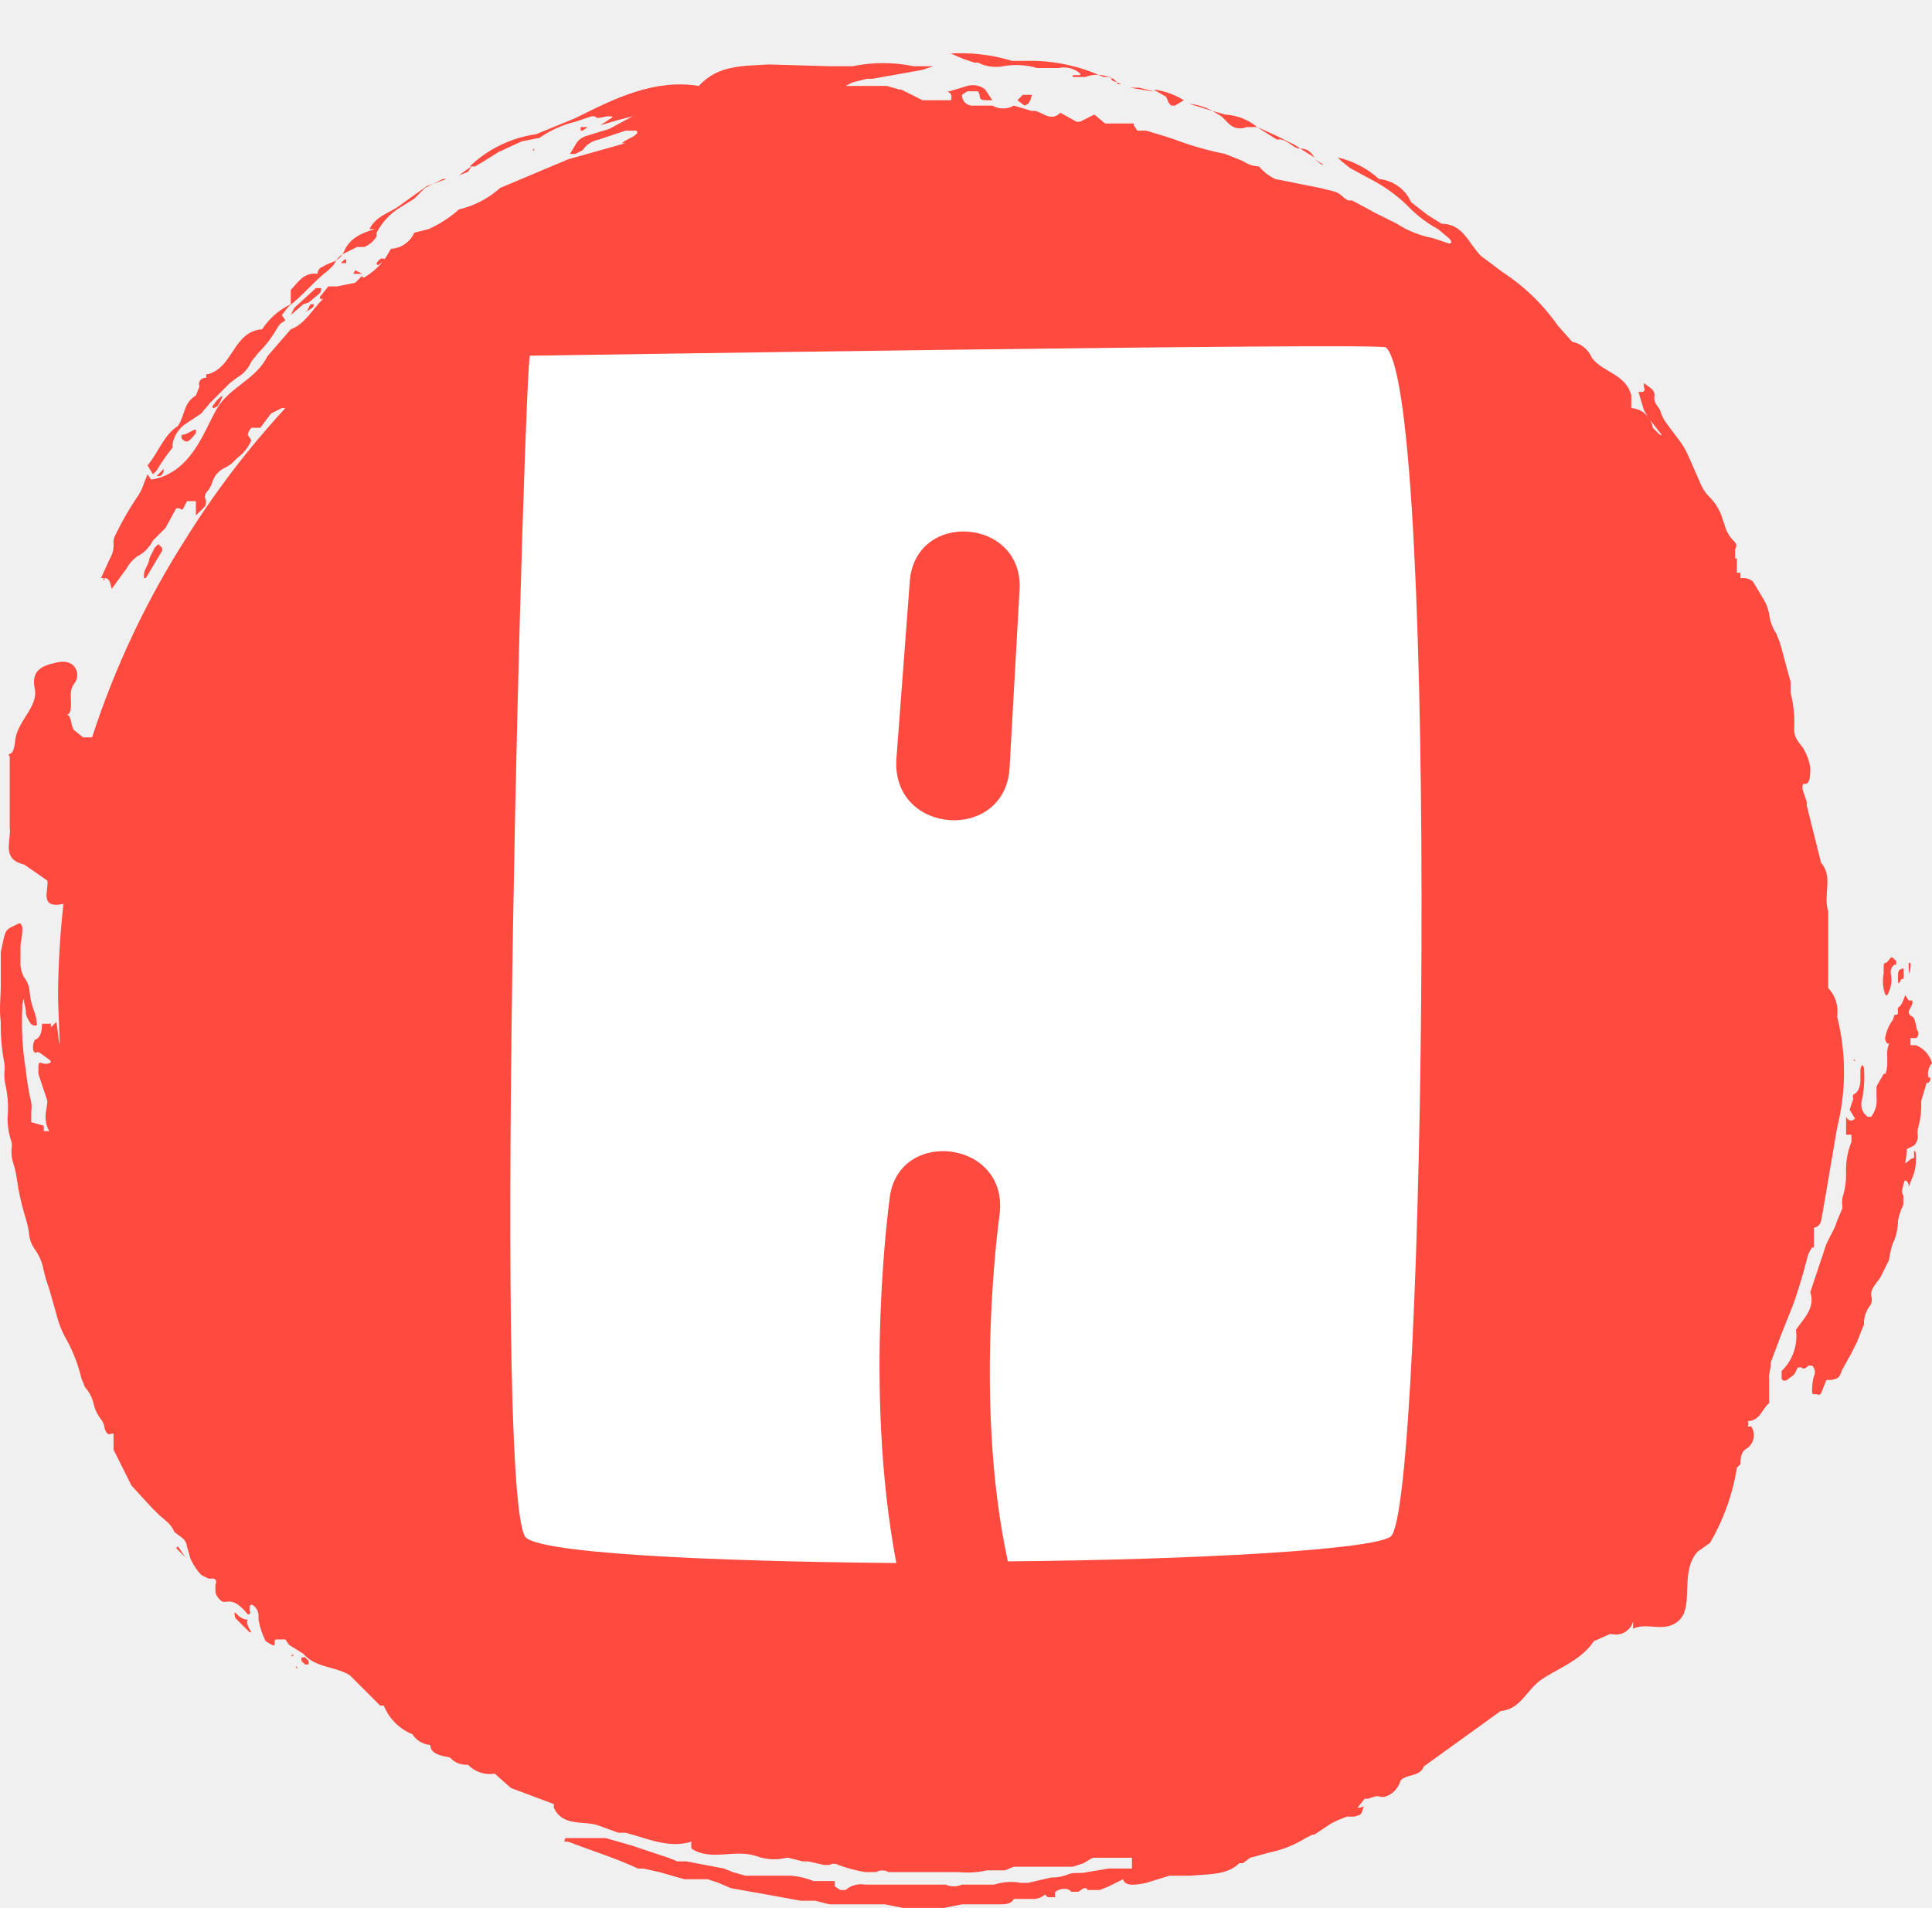
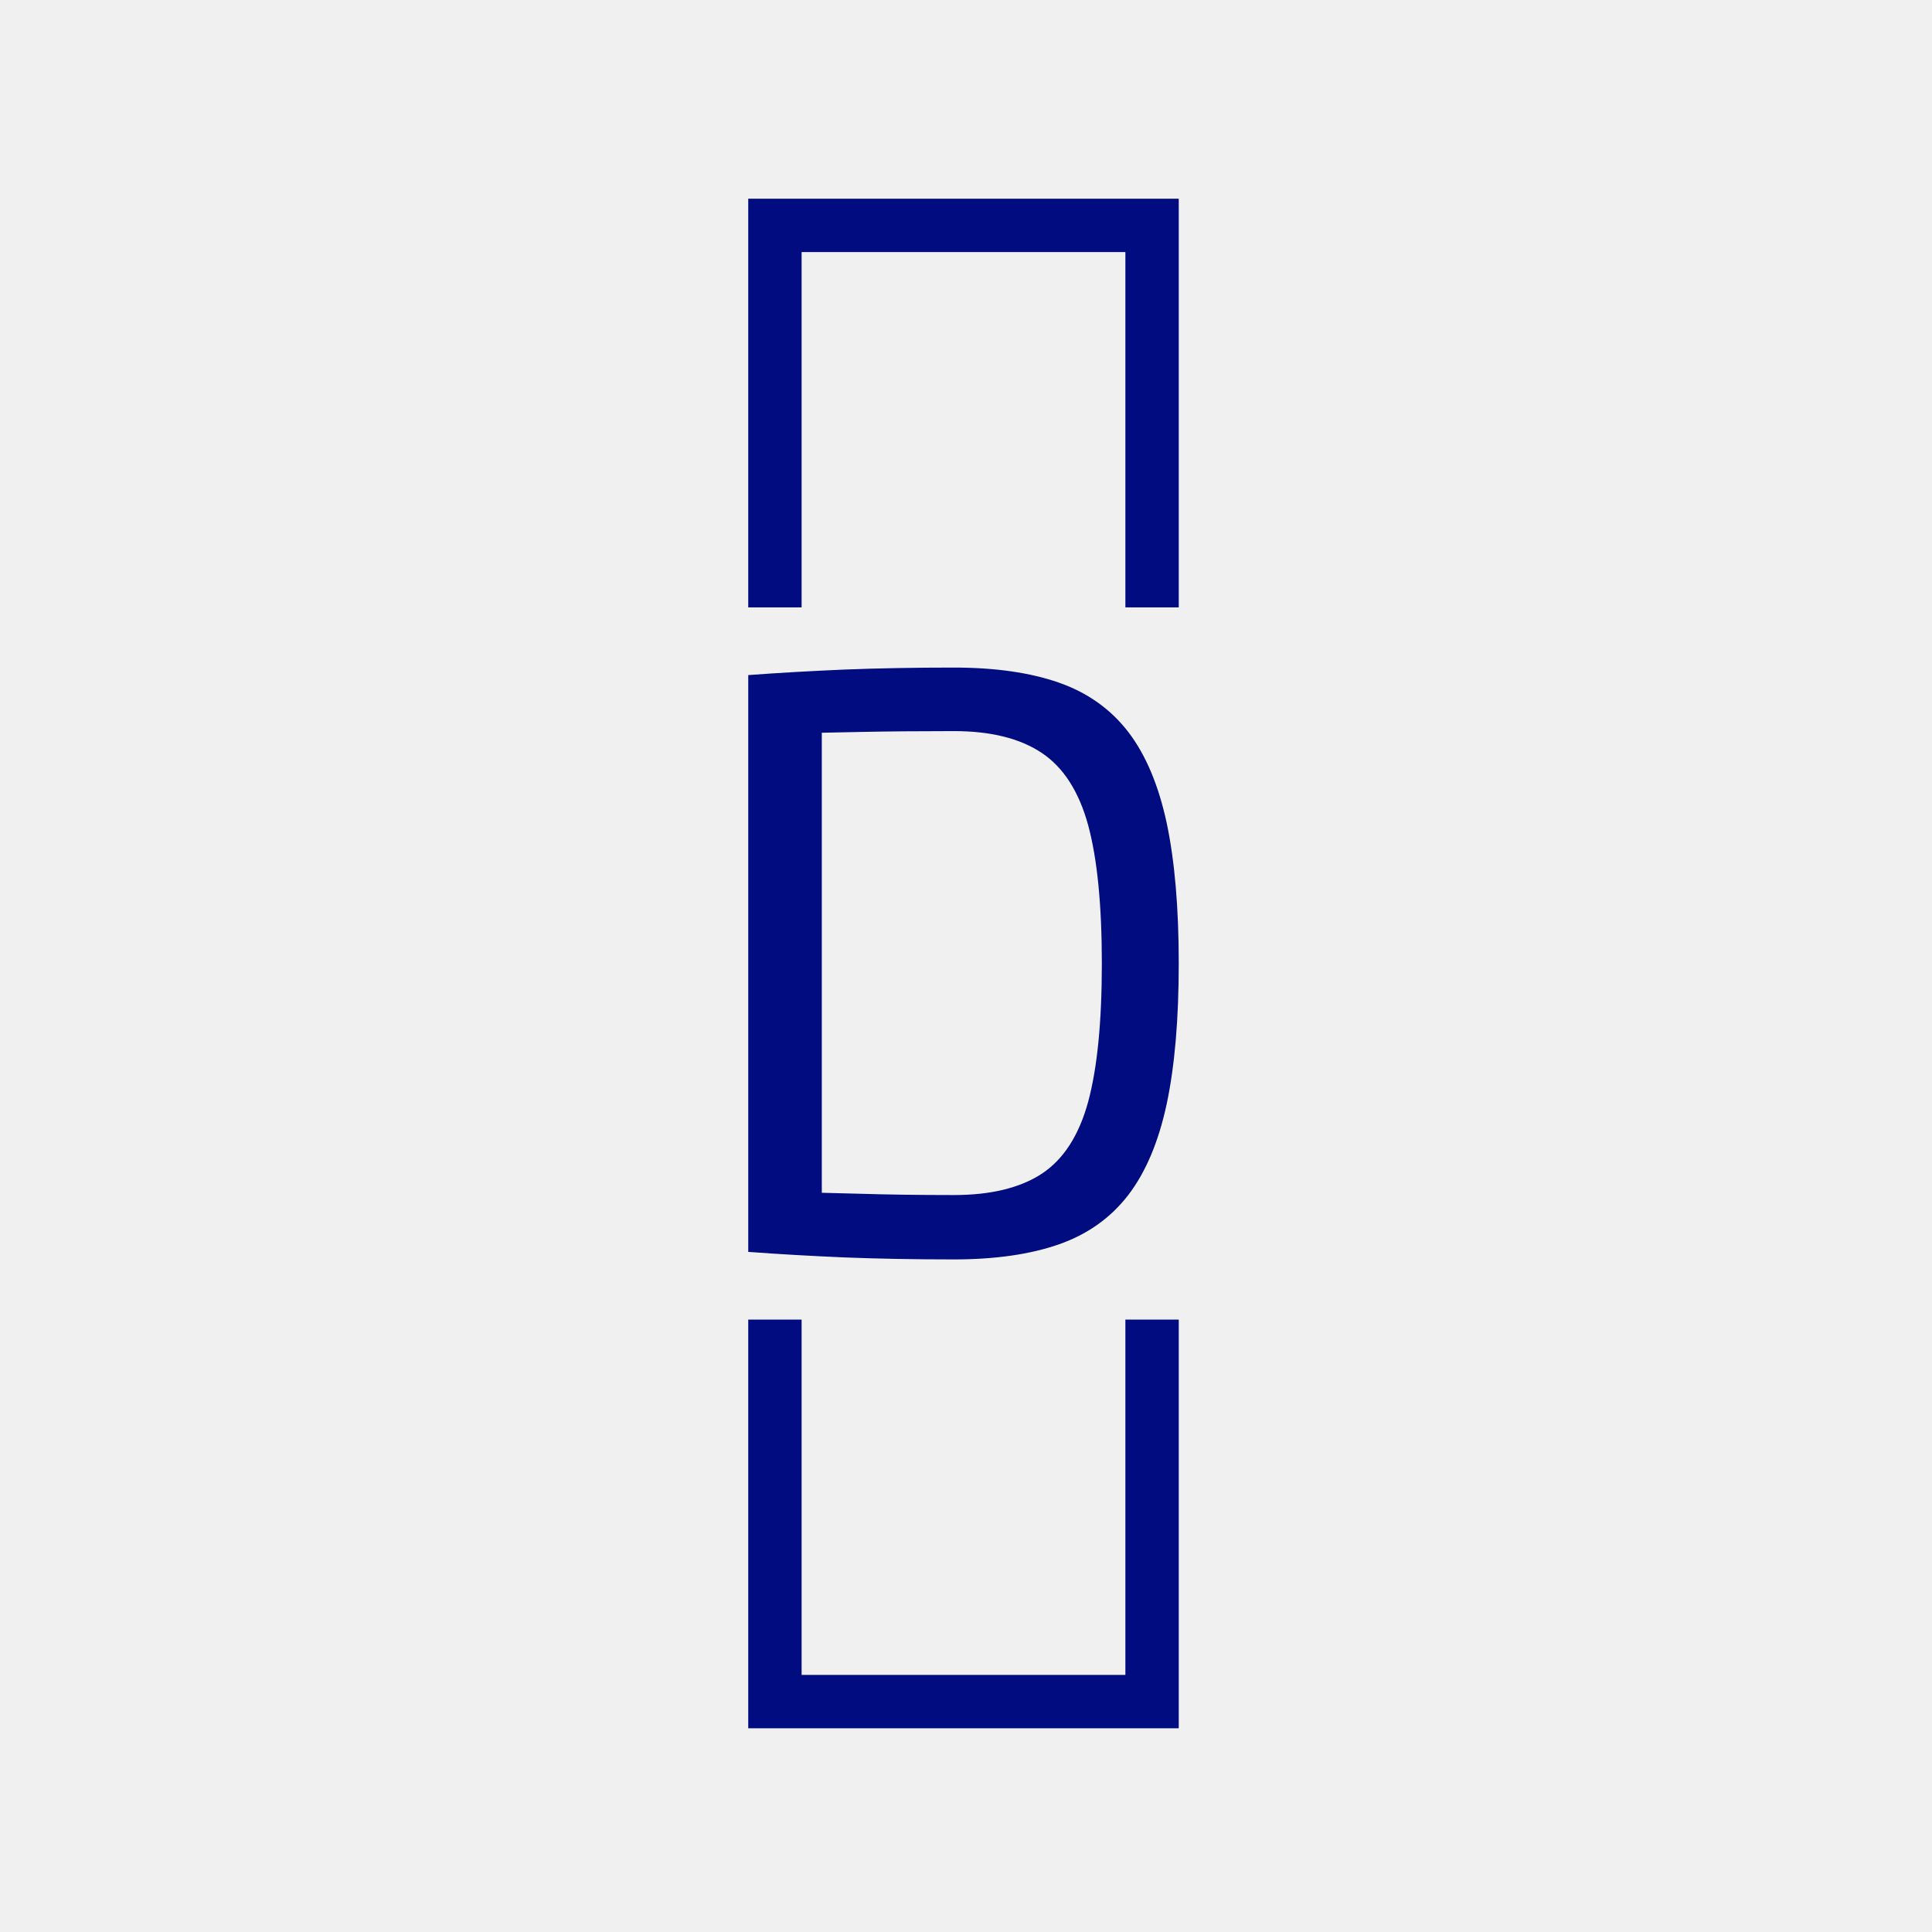
- <svg xmlns="http://www.w3.org/2000/svg" width="308.761" height="304.916" viewBox="0 0 106.008 104.687" class="css-1j8o68f" version="1.1" id="svg23">
-   <defs id="SvgjsDefs2684" />
-   <g id="SvgjsG2685" featurekey="rootContainer" transform="matrix(0.9820593,0,0,0.9820593,-0.05456052,0)" fill="#ff4a3f">
-     <g id="g17">
-       <path d="M19.8 15.3h.5l-.4-.2zm.5.1zm.8-.7c0 .1 0 .1.1.1l.4-.3c-.2-.1-.3-.1-.5.2zm.4-.2zm-4.1 2.3zm-.2.6l.3-.2c.1-.1.1-.2.1-.2h-.2l-.2.4c-.1-.1-.1 0 0 0zm2.2-2.9h-.1l-.2.2h.3zm-2.1 2.4l.6-.5c.1-.1.1-.2.1-.3h-.3l-1.2 1.1-.2.4.7-.6zm-1.1.8z" id="path3" />
-       <path d="M9.7 25v-.2a1.7 1.7 0 0 1 .7-1.1l.9-.6.5-.6.7-.7.4-.4.4-.3a1.9 1.9 0 0 0 .8-.9l.4-.5a5.9 5.9 0 0 0 1-1.3l.2-.3.3-.2-.2-.3.4-.5c.8-.6 1.4-1.4 2.2-2l.3-.3a1.4 1.4 0 0 1 .5-.6l.8-.4h.4a1.4 1.4 0 0 0 .7-.6V13a3.5 3.5 0 0 1 1.3-1.4l.8-.5.2-.2.4-.4 1-.5h.2l-1.1.4-1.4 1c-.6.5-1.4.6-1.8 1.4h.3c-.7.2-1.4.5-1.7 1.2s-.8.6-1.2.9a.4.4 0 0 0-.3.4c-.8-.1-1.1.5-1.5.9v.8a3.9 3.9 0 0 0-1.6 1.4c-1.6.1-1.6 2.1-3 2.5h-.1a.2.2 0 0 0 0 .2c-.3 0-.5.2-.4.5l-.2.5c-.7.4-.6 1.1-1 1.7-.8.5-1.1 1.5-1.7 2.2l.3.5.2-.2a11.6 11.6 0 0 1 .9-1.3zM53.9 3.3l.6.2h.2a2.2 2.2 0 0 0 1.4.2 4.1 4.1 0 0 1 1.9.1h1.2a1.4 1.4 0 0 1 1.2.3.1.1 0 0 1 0 .1H60a.1.1 0 0 0 0 .1h.7a1.8 1.8 0 0 1 1.3 0c.2 0 .1.1.2.2l.5.2h-.2c-.2-.4-.5-.4-.8-.4a9.7 9.7 0 0 0-4.3-.9h-.8A9.8 9.8 0 0 0 53 3h.2zm7.3 3.1zM50.3 4.7zm10.9 1.7h.2-.2zM19 14.7zm32.1-10zm17.6 2.2a.9.9 0 0 0 1 .2h.6a3.1 3.1 0 0 0-1.8-.7l-.7-.2.5.3zm-3.4-1.3c0 .1.1.2.2.3h.2l.5-.3a4.2 4.2 0 0 0-1.7-.6l.7.4zm7.4 2.7l.8.5c-.2-.3-.4-.5-.8-.5z" id="path5" />
-       <path d="M99 76.1l.6-1.6.6-1.5c.2-.5.6-1.8.8-2.6a1.7 1.7 0 0 1 .3-.7h.1v-1.1c.5-.1.4-.6.5-.9l.8-4.7a12.7 12.7 0 0 0 0-6.2 1.9 1.9 0 0 0-.5-1.6v-4.3c-.3-.9.3-1.9-.4-2.7L101 45a.4.4 0 0 0 0-.2l-.2-.6a.5.5 0 0 1 0-.4h.1c.3 0 .3-.5.3-.9a3 3 0 0 0-.4-1.1l-.3-.4a1.1 1.1 0 0 1-.2-.7 6.7 6.7 0 0 0-.2-2v-.6c-.2-.7-.4-1.5-.6-2.2l-.2-.5a2.5 2.5 0 0 1-.4-1.1 2.5 2.5 0 0 0-.3-.8l-.6-1a.8.8 0 0 0-.6-.2h-.1V32h-.2v-.8H97V31a.4.4 0 0 0 0-.1v-.2c.1-.2.1-.3-.1-.5a1.8 1.8 0 0 1-.4-.6l-.2-.6a2.9 2.9 0 0 0-.7-1.2 2.2 2.2 0 0 1-.5-.7l-.7-1.6a4.3 4.3 0 0 0-.6-1l-.6-.8a2.4 2.4 0 0 1-.4-.8l-.2-.3a.6.6 0 0 1-.1-.5.5.5 0 0 0-.2-.4l-.4-.3v.2c.1.2 0 .3-.1.3h-.2l.3 1 .3.5.7.9h-.1l-.2-.2-.2-.2a1.3 1.3 0 0 0-1.2-1.1v-.7c-.3-1.2-1.6-1.3-2.2-2.1a1.5 1.5 0 0 0-1.1-.9l-.8-.9a11.3 11.3 0 0 0-3.1-3l-.8-.6-.4-.3c-.7-.7-1-1.8-2.2-1.8l-.8-.5-.9-.7a2.2 2.2 0 0 0-1.8-1.3 5.1 5.1 0 0 0-2.3-1.2l.2.2.5.4 1.3.7a8.5 8.5 0 0 1 2.1 1.6 6.8 6.8 0 0 0 1.5 1.1l.6.5c.1.1.2.2.1.3H81l-.9-.3a5.6 5.6 0 0 1-2-.8l-1.2-.6-1.3-.7h-.2c-.3-.1-.4-.4-.8-.5l-.8-.2-2.5-.5a2.6 2.6 0 0 1-.9-.7 1.7 1.7 0 0 1-.9-.3l-1-.4a18.1 18.1 0 0 1-2.8-.8l-.6-.2-1-.3h-.5l-.2-.3v-.1h-1.6l-.6-.5-.4.2-.4.2h-.2l-.9-.5c-.6.6-1.1-.2-1.6-.1l-1-.3a1.2 1.2 0 0 1-1.2 0h-1.2a.6.6 0 0 1-.5-.6l.3-.2h.6a.7.7 0 0 1 .1.3c0 .2.2.2.5.2h.2l-.4-.6a1.1 1.1 0 0 0-1-.2l-1 .3H53c.3.2.2.3.2.5h-1.6l-.4-.2-.8-.4h-.1l-.7-.2h-2.3l.4-.2.8-.2h.3l1.7-.3 1.1-.2.6-.2h-1.1a8.4 8.4 0 0 0-3.4 0h-1.3L43 3.6c-1.4.1-2.8 0-3.9 1.2-2.5-.4-4.7.7-6.9 1.8l-2.2.9a6.7 6.7 0 0 0-3.7 1.8h.3l.5-.3.8-.5 1.3-.6 1-.2a6 6 0 0 1 2-.9l.9-.3h.2c.1.2.5 0 .7 0h.2c.1 0 .1.1 0 .1l-.6.4 1-.3.8-.2-1.3.7-1.3.4a1 1 0 0 0-.6.5l-.3.5h.3l.4-.2a1.4 1.4 0 0 1 .9-.6l1.5-.5h.5a.1.1 0 0 1 .1.2c-.2.2-.6.3-.8.5h.2l-3.2.9-3.8 1.6a5.2 5.2 0 0 1-2.3 1.2 6.6 6.6 0 0 1-1.7 1.1l-.8.2a1.5 1.5 0 0 1-1.3.9l-.3.5a3.7 3.7 0 0 1-1.2 1.1h-.1v-.1l-.2.2-.2.2-1 .2h-.5l-.4.5c-.1.1-.1.2 0 .2h.1c-.6.6-1 1.4-1.8 1.7L15 19.9c-.6 1.2-1.8 1.6-2.6 2.6s-1.4 3.9-3.9 4.3l-.2-.3-.2.5a2.7 2.7 0 0 1-.4.8 16.9 16.9 0 0 0-1.2 2.1.8.8 0 0 0-.1.5 1.4 1.4 0 0 1-.2.8l-.5 1.1h.2c.3 0 .3.3.4.6l.8-1.1a2.2 2.2 0 0 1 .6-.7 2 2 0 0 0 .9-.9l.3-.3.4-.4.6-1.1h.2c.1.1.1.1.2 0l.2-.4h.5v.8l.5-.5a.5.5 0 0 0 0-.5.4.4 0 0 1 .1-.3 1.5 1.5 0 0 0 .3-.5 1.3 1.3 0 0 1 .8-.9l.3-.2.3-.3a2.4 2.4 0 0 0 .8-1l-.2-.3c0-.1.1-.3.2-.4h.5l.6-.8.6-.3h.2a48.8 48.8 0 0 0-5.5 7.2h-.1.1a48.4 48.4 0 0 0-5.3 11.2h-.5l-.5-.4c-.2-.2-.1-.7-.4-.9h.1c.3-.5-.1-1.2.3-1.7s.1-1.4-.9-1.2-1.5.5-1.3 1.5-1 1.8-1.1 2.9-.5.5-.3.9v3.9c.1.8-.5 1.8.8 2.1l1.3.9c.1.5-.5 1.6.9 1.3a49.2 49.2 0 0 0-.3 5c0 1.1.1 2.2.1 3.3v-.4c-.1-.4-.1-.8-.2-1.3l-.3.3v-.2h-.5c0 .5-.1.8-.4.9a.9.9 0 0 0-.1.5c0 .1.1.3.2.2s.4.2.7.4-.2.3-.4.2-.2.1-.2.3v.3l.5 1.5c0 .3-.1.6-.1.9a1.7 1.7 0 0 0 .2.8h-.3v-.3l-.7-.2v-.6a1.5 1.5 0 0 0 0-.5 14.6 14.6 0 0 1-.3-1.8 16.6 16.6 0 0 1-.2-3.5.9.9 0 0 1 .1-.5v.2a2.9 2.9 0 0 1 .1.5.8.8 0 0 0 .1.4c.1.2.2.4.4.4s.1-.1.1-.2a2.1 2.1 0 0 0-.1-.5 4.2 4.2 0 0 1-.3-1.3 1.5 1.5 0 0 0-.3-.7 1.6 1.6 0 0 1-.2-.9v-.8c0-.3.1-.6.1-.9a.5.5 0 0 0-.1-.4h-.1c-.8.4-.7.2-1 1.6V55c0 .7-.1 1.4 0 2.1a10.8 10.8 0 0 0 .2 2.3 1.8 1.8 0 0 1 0 .5 3.1 3.1 0 0 0 .1.9 5.9 5.9 0 0 1 .1 1.3 3.9 3.9 0 0 0 .2 1.7 1.2 1.2 0 0 1 0 .4 2.1 2.1 0 0 0 .1.8 4.9 4.9 0 0 1 .2.9 14 14 0 0 0 .5 2.2 5 5 0 0 1 .2 1 1.7 1.7 0 0 0 .3.7 2.9 2.9 0 0 1 .5 1.2 8.5 8.5 0 0 0 .3 1l.4 1.4a5.4 5.4 0 0 0 .6 1.5 8.5 8.5 0 0 1 .8 2.1l.2.5a2.1 2.1 0 0 1 .5 1 2.1 2.1 0 0 0 .4.8 1 1 0 0 1 .2.5c.1.3.2.4.4.3h.1v.9l.5 1 .5 1 1.1 1.2.4.4c.3.3.7.5.9 1l.4.3a.7.7 0 0 1 .3.5l.2.7a3.3 3.3 0 0 0 .6.9l.4.2h.3a.2.2 0 0 1 .1.3 2.5 2.5 0 0 0 0 .5.9.9 0 0 0 .4.5h.2c.4-.1.8.2 1.2.7h.1c0-.1.1-.1 0-.2v-.2c0-.1.1-.2.2-.1a.7.7 0 0 1 .3.6v.2a4.3 4.3 0 0 0 .4 1.2c.5.3.5.3.5.1s0-.2.2-.2h.4l.2.3.8.5c.7.8 1.8.7 2.6 1.2l1.7 1.7h.2a2.9 2.9 0 0 0 1.6 1.6 1.3 1.3 0 0 0 1 .6c0 .5.6.6 1.1.7a1.2 1.2 0 0 0 .8.4h.2a1.7 1.7 0 0 0 1.5.5l.9.8 2.4.9v.2c.5 1.1 1.7.7 2.5 1l1.1.4h.4c1.2.3 2.4.9 3.7.5a.7.7 0 0 0 0 .4c1.1.7 2.4 0 3.6.4a2.9 2.9 0 0 0 1.7.1h.1l.8.2h.3l.9.2h.3a.5.5 0 0 1 .5 0 7.9 7.9 0 0 0 1.5.4h.6a.7.7 0 0 1 .7 0h3.9a5 5 0 0 0 1.6-.1h1l.5-.2H60l.6-.2.5-.3h2.2v.6H62l-1.2.2c-.4.1-.7 0-1 .1a2.4 2.4 0 0 1-1 .2l-1.3.3h-.4a3.1 3.1 0 0 0-1.5.1h-1.8a1.1 1.1 0 0 1-.9 0h-4.5a1.3 1.3 0 0 0-1.1.3H47l-.3-.2v-.3h-1.2a4.1 4.1 0 0 0-1.3-.3h-2.5l-.7-.2-.5-.2-2.1-.4h-.5l-.5-.2-2.1-.7-1.4-.4h-2.2c-.1 0-.1.1-.1.2h.2c1.3.5 2.6.9 3.9 1.5h.3l.9.2 1.4.4h1.3l.6.2.7.3 1.7.3 1.1.2 1.1.2h.8l.8.2h3.1l1 .2h2.3l1-.2H56c.4 0 .6-.1.7-.3h1a1 1 0 0 0 .8-.3c-.1.1 0 .1.1.2h.4v-.2c0-.1 0-.1.2-.2s.6-.1.7.1h.4l.3-.2c.2 0 .2 0 .2.1h.7l.5-.2.8-.4c.1.3.4.4 1.3.2l1.3-.4h1.2c.9-.1 2 0 2.7-.7h.2l.4-.3 1.1-.3a6.1 6.1 0 0 0 2-.8l.4-.2h.1l.9-.6.4-.2.5-.2h.4c.4-.1.4-.1.5-.4s0-.1-.2-.1h-.1l.4-.5h.2c.3-.1.5-.2.7-.1h.2a1.3 1.3 0 0 0 .9-.9c.3-.4 1.1-.2 1.3-.8l4.3-3.1c1.1-.1 1.4-1.1 2.2-1.7s2.3-1.1 3-2.2l.9-.4h.1a1 1 0 0 0 1.2-.7v.4c.8-.4 1.8.3 2.6-.5s0-2.7 1-3.8l.7-.5a12.1 12.1 0 0 0 1.5-4.2l.2-.2c0-.3 0-.7.4-.9a.9.9 0 0 0 .2-1.2h-.2a.3.3 0 0 0 0-.3c.7 0 .8-.7 1.2-1V77a.5.5 0 0 1 0-.2 3.8 3.8 0 0 0 .1-.7zM5.9 32.2z" id="path7" />
-       <path d="M26.4 9.3l-.3.2-.4.3.5-.2zm6.1-2h.1l.3-.2h-.4zm-2.6 1l-.1.1h.1v-.1zm-1.5 1.4zm1.3-.2zm-6.3 3.1zM9.2 26.2l-.4.4H9a.4.4 0 0 0 .2-.4zm3-3.5a2.1 2.1 0 0 0 .3-.6 1.5 1.5 0 0 0-.5.5c-.1.1-.1.2 0 .2zM11 24.2V24c-.2 0-.5.3-.8.3v.2c.3.3.4.2.8-.3zm3 66.2zM73.9 9.2h.1l-.5-.3zm-2.5-1.4c.5-.1.8.4 1.2.5h.1l-.3-.2-1-.5-1.1-.5.3.2zM52.8 3.1zm11.7 2h-.1l-1.2-.2h.5zm2 .7l1.3.4a3.3 3.3 0 0 0-1.3-.4zm-9 0a1 1 0 0 0 .2-.5h-.5l-.3.3.4.3zm9 1.6zM49.9 4.2zm2.9.7zM48.5 4zm13.8 2.1a.5.5 0 0 0 0 .1zm44.8 52.3h-.3V58h.3c.1 0 .2-.3.1-.4s-.1-.7-.3-.8a.3.3 0 0 1-.2-.3l.2-.4a.4.4 0 0 0 0-.2h-.2l-.2-.3c-.1.3-.2.6-.4.7a.5.5 0 0 0 0 .2c0 .1 0 .2-.1.2h-.1a1.1 1.1 0 0 1-.1.3 2.3 2.3 0 0 0-.4.9.4.4 0 0 0 .1.4h.1a1.7 1.7 0 0 0-.1.8v.4a1.8 1.8 0 0 1-.1.5h-.1l-.4.7v.6a1.5 1.5 0 0 1-.3 1.1h-.2l-.2-.2a.9.9 0 0 1-.1-.8 6.5 6.5 0 0 0 .1-1.7c0-.1-.1-.2-.1-.2a.5.5 0 0 0-.1.3v.6c0 .2-.1.6-.3.7s-.1.2-.1.3l-.2.6.3.5c-.2.2-.4.1-.5-.1v1h.3v.4a4.2 4.2 0 0 0-.3 1.4 3.3 3.3 0 0 0 0 .4 4 4 0 0 1-.2 1.3 2 2 0 0 0 0 .6l-.3.7a3.2 3.2 0 0 1-.3.7l-.3.6-.9 2.7c.3.9-.4 1.5-.8 2.1a2.7 2.7 0 0 1-.8 2.3v.4c0 .1.1.2.3.1l.4-.3.2-.4h.2c.1.1.2.1.4-.1h.2a.5.5 0 0 1 .1.6 2.9 2.9 0 0 0-.1.8c0 .1 0 .2.1.2h.2c.1.1.2 0 .3-.3l.2-.5h.3c.4-.1.4-.1.6-.6l.5-.9.3-.6.4-1a1.6 1.6 0 0 1 .3-1 .6.6 0 0 0 .1-.6c0-.2 0-.3.2-.6l.3-.4.5-1a4.7 4.7 0 0 1 .2-.9 3 3 0 0 0 .3-1.3 3.8 3.8 0 0 1 .3-.9v-.5c-.1-.2-.1-.2 0-.6s.1-.2.2-.2a.4.4 0 0 1 .1.3l.2-.5a2.3 2.3 0 0 0 .2-.9v-.3c0-.1 0-.3-.1-.3v.4c-.2 0-.3.2-.5.3a6.4 6.4 0 0 0 .1-.8l.4-.2a.7.7 0 0 0 .2-.6 1.4 1.4 0 0 1 0-.3 4.8 4.8 0 0 0 .2-1.4v-.2l.3-1h.1a.3.3 0 0 0 .1-.3h-.1a.9.9 0 0 1 .2-.8 1.5 1.5 0 0 0-.9-1zm-1.2 7.8zm-.2-9.9zm0 0zM9.1 30.8a.3.3 0 0 0 0-.2l-.2-.2-.2.2-.3.6c0 .3-.3.6-.3.9v.2h.1zm96.3 24.8h.1a1.7 1.7 0 0 0 .2-1.2.5.5 0 0 1 .2-.5h.1v-.2l-.2-.2h-.1c-.1.1-.2.3-.3.3s-.1.1-.1.3v.3a2.2 2.2 0 0 0 .1 1.2zM13.2 90.1c-.1 0 0 .2 0 .3l.8.8h.1c-.2-.3-.3-.6-.2-.7a.9.9 0 0 1-.5-.2zm.8.3zm92.3-35.7h.1a2 2 0 0 0 0-.6c-.3.1-.3.1-.3.6s.1.1.2 0z" id="path9" />
-       <path d="M106.7 62a.6.6 0 0 0 .1-.5c0-.1-.1-.2-.1-.1h-.2v.2c0 .4.1.5.2.4zm.1-8.2h-.1v.6a1 1 0 0 0 .1-.6zM17.1 92.6h-.2v.2l.2.2h.2v-.2zm86.6-33.3c0-.1 0-.1-.1-.1zM9.9 86.5l.5.5-.4-.6z" id="path11" />
-       <circle cx="10.5" cy="87.1" transform="rotate(-24.8 10.4 87.159)" id="circle13" />
-       <path d="M9.7 30.1h-.1v.2-.2h.1zm83.2-6.6l-.2-.3h-.1zm-14.7 77.1zM5.9 32.2zm-.1.2a.3.3 0 0 0 .1-.2v.2zm1.9-4.9zM61.5 2.4zm42.8 58.2v.1-.1zM16.4 92.5h-.1c.1.1.2 0 .1-.1zm.2.7h.1l-.1-.1v.1zm73.9-71.3zm15.2 34.4zM14.6 91.7zm92.1-37zm-.8 11.4zM34.6 0z" id="path15" />
-     </g>
-   </g>
-   <g id="SvgjsG2686" featurekey="nameFeature-0" transform="matrix(2.284354,0,0,2.284354,27.98006,-5.60952)" fill="#ffffff">
-     <path d="M9.6 16.48 l-0.32 4.24 c-0.08 1.8 2.6 1.96 2.72 0.2 l0.24 -4.28 c0.12 -1.76 -2.56 -1.96 -2.64 -0.16 z M0.48 11 l0 0 c0.04 0 20.48 -0.32 20.56 -0.2 c1.28 1.12 0.96 27.8 0.12 28.56 c-0.4 0.32 -4.64 0.56 -9.2 0.6 c-0.84 -3.84 -0.2 -8.32 -0.2 -8.32 c0.24 -1.8 -2.44 -2.12 -2.64 -0.4 c0 0.04 -0.64 4.52 0.16 8.76 c-4.56 -0.04 -8.68 -0.24 -8.92 -0.64 c-0.8 -1.44 0 -28.28 0.12 -28.36 z" id="path20" />
+ <svg xmlns="http://www.w3.org/2000/svg" version="1.1" width="128" height="128" viewBox="0 0 128 128">
+   <g transform="matrix(0.8046875,0,0,0.8046875,12.33387,12.33387)">
+     <svg viewBox="0 0 155 155" data-background-color="#ffffff" preserveAspectRatio="xMidYMid meet" height="128" width="128">
+       <g id="tight-bounds" transform="matrix(1,0,0,1,0.25,0.25)">
+         <svg viewBox="0 0 154.5 154.5" height="154.5" width="154.5">
+           <g>
+             <svg />
+           </g>
+           <g>
+             <svg viewBox="0 0 154.5 154.5" height="154.5" width="154.5">
+               <g transform="matrix(1,0,0,1,55.78903,47.74637)">
+                 <svg viewBox="0 0 42.922 59.007" height="59.007" width="42.922">
+                   <g>
+                     <svg viewBox="0 0 42.922 59.007" height="59.007" width="42.922">
+                       <g>
+                         <svg viewBox="0 0 42.922 59.007" height="59.007" width="42.922">
+                           <g>
+                             <svg viewBox="0 0 42.922 59.007" height="59.007" width="42.922">
+                               <g>
+                                 <svg viewBox="0 0 42.922 59.007" height="59.007" width="42.922">
+                                   <g transform="matrix(1,0,0,1,0,0)">
+                                     <svg width="42.922" viewBox="4.35 -34.95 25.75 35.4" height="59.007" data-palette-color="#010c80">
+                                       <path d="M16.65-34.95L16.65-34.95Q20.35-34.95 22.93-34.05 25.5-33.15 27.08-31.1 28.65-29.05 29.38-25.65 30.1-22.25 30.1-17.25L30.1-17.25Q30.1-12.25 29.38-8.85 28.65-5.45 27.08-3.4 25.5-1.35 22.93-0.45 20.35 0.45 16.65 0.45L16.65 0.45Q13.1 0.45 10.08 0.33 7.05 0.2 4.35 0L4.35 0 6.25-3.6Q8.35-3.55 10.93-3.48 13.5-3.4 16.65-3.4L16.65-3.4Q19.95-3.4 21.9-4.67 23.85-5.95 24.68-8.97 25.5-12 25.5-17.25L25.5-17.25Q25.5-22.5 24.68-25.53 23.85-28.55 21.9-29.85 19.95-31.15 16.65-31.15L16.65-31.15Q13.55-31.15 11.08-31.1 8.6-31.05 6.25-31L6.25-31 4.35-34.5Q7.05-34.7 10.08-34.83 13.1-34.95 16.65-34.95ZM4.35-34.5L8.75-34.5 8.75 0 4.35 0 4.35-34.5Z" opacity="1" transform="matrix(1,0,0,1,0,0)" fill="#010c80" class="undefined-text-0" data-fill-palette-color="primary" id="text-0" />
+                                     </svg>
+                                   </g>
+                                 </svg>
+                               </g>
+                             </svg>
+                           </g>
+                         </svg>
+                       </g>
+                     </svg>
+                   </g>
+                 </svg>
+               </g>
+               <path d="M55.789 41.746L55.789 1 98.711 1 98.711 41.746 93.39 41.746 93.39 6.321 61.11 6.321 61.11 41.746 55.789 41.746M55.789 112.754L55.789 153.5 98.711 153.5 98.711 112.754 93.39 112.754 93.39 148.179 61.11 148.179 61.11 112.754 55.789 112.754" fill="#010c80" stroke="transparent" data-fill-palette-color="primary" />
+             </svg>
+           </g>
+           <defs />
+         </svg>
+         <rect width="154.5" height="154.5" fill="none" stroke="none" visibility="hidden" />
+       </g>
+     </svg>
  </g>
</svg>
